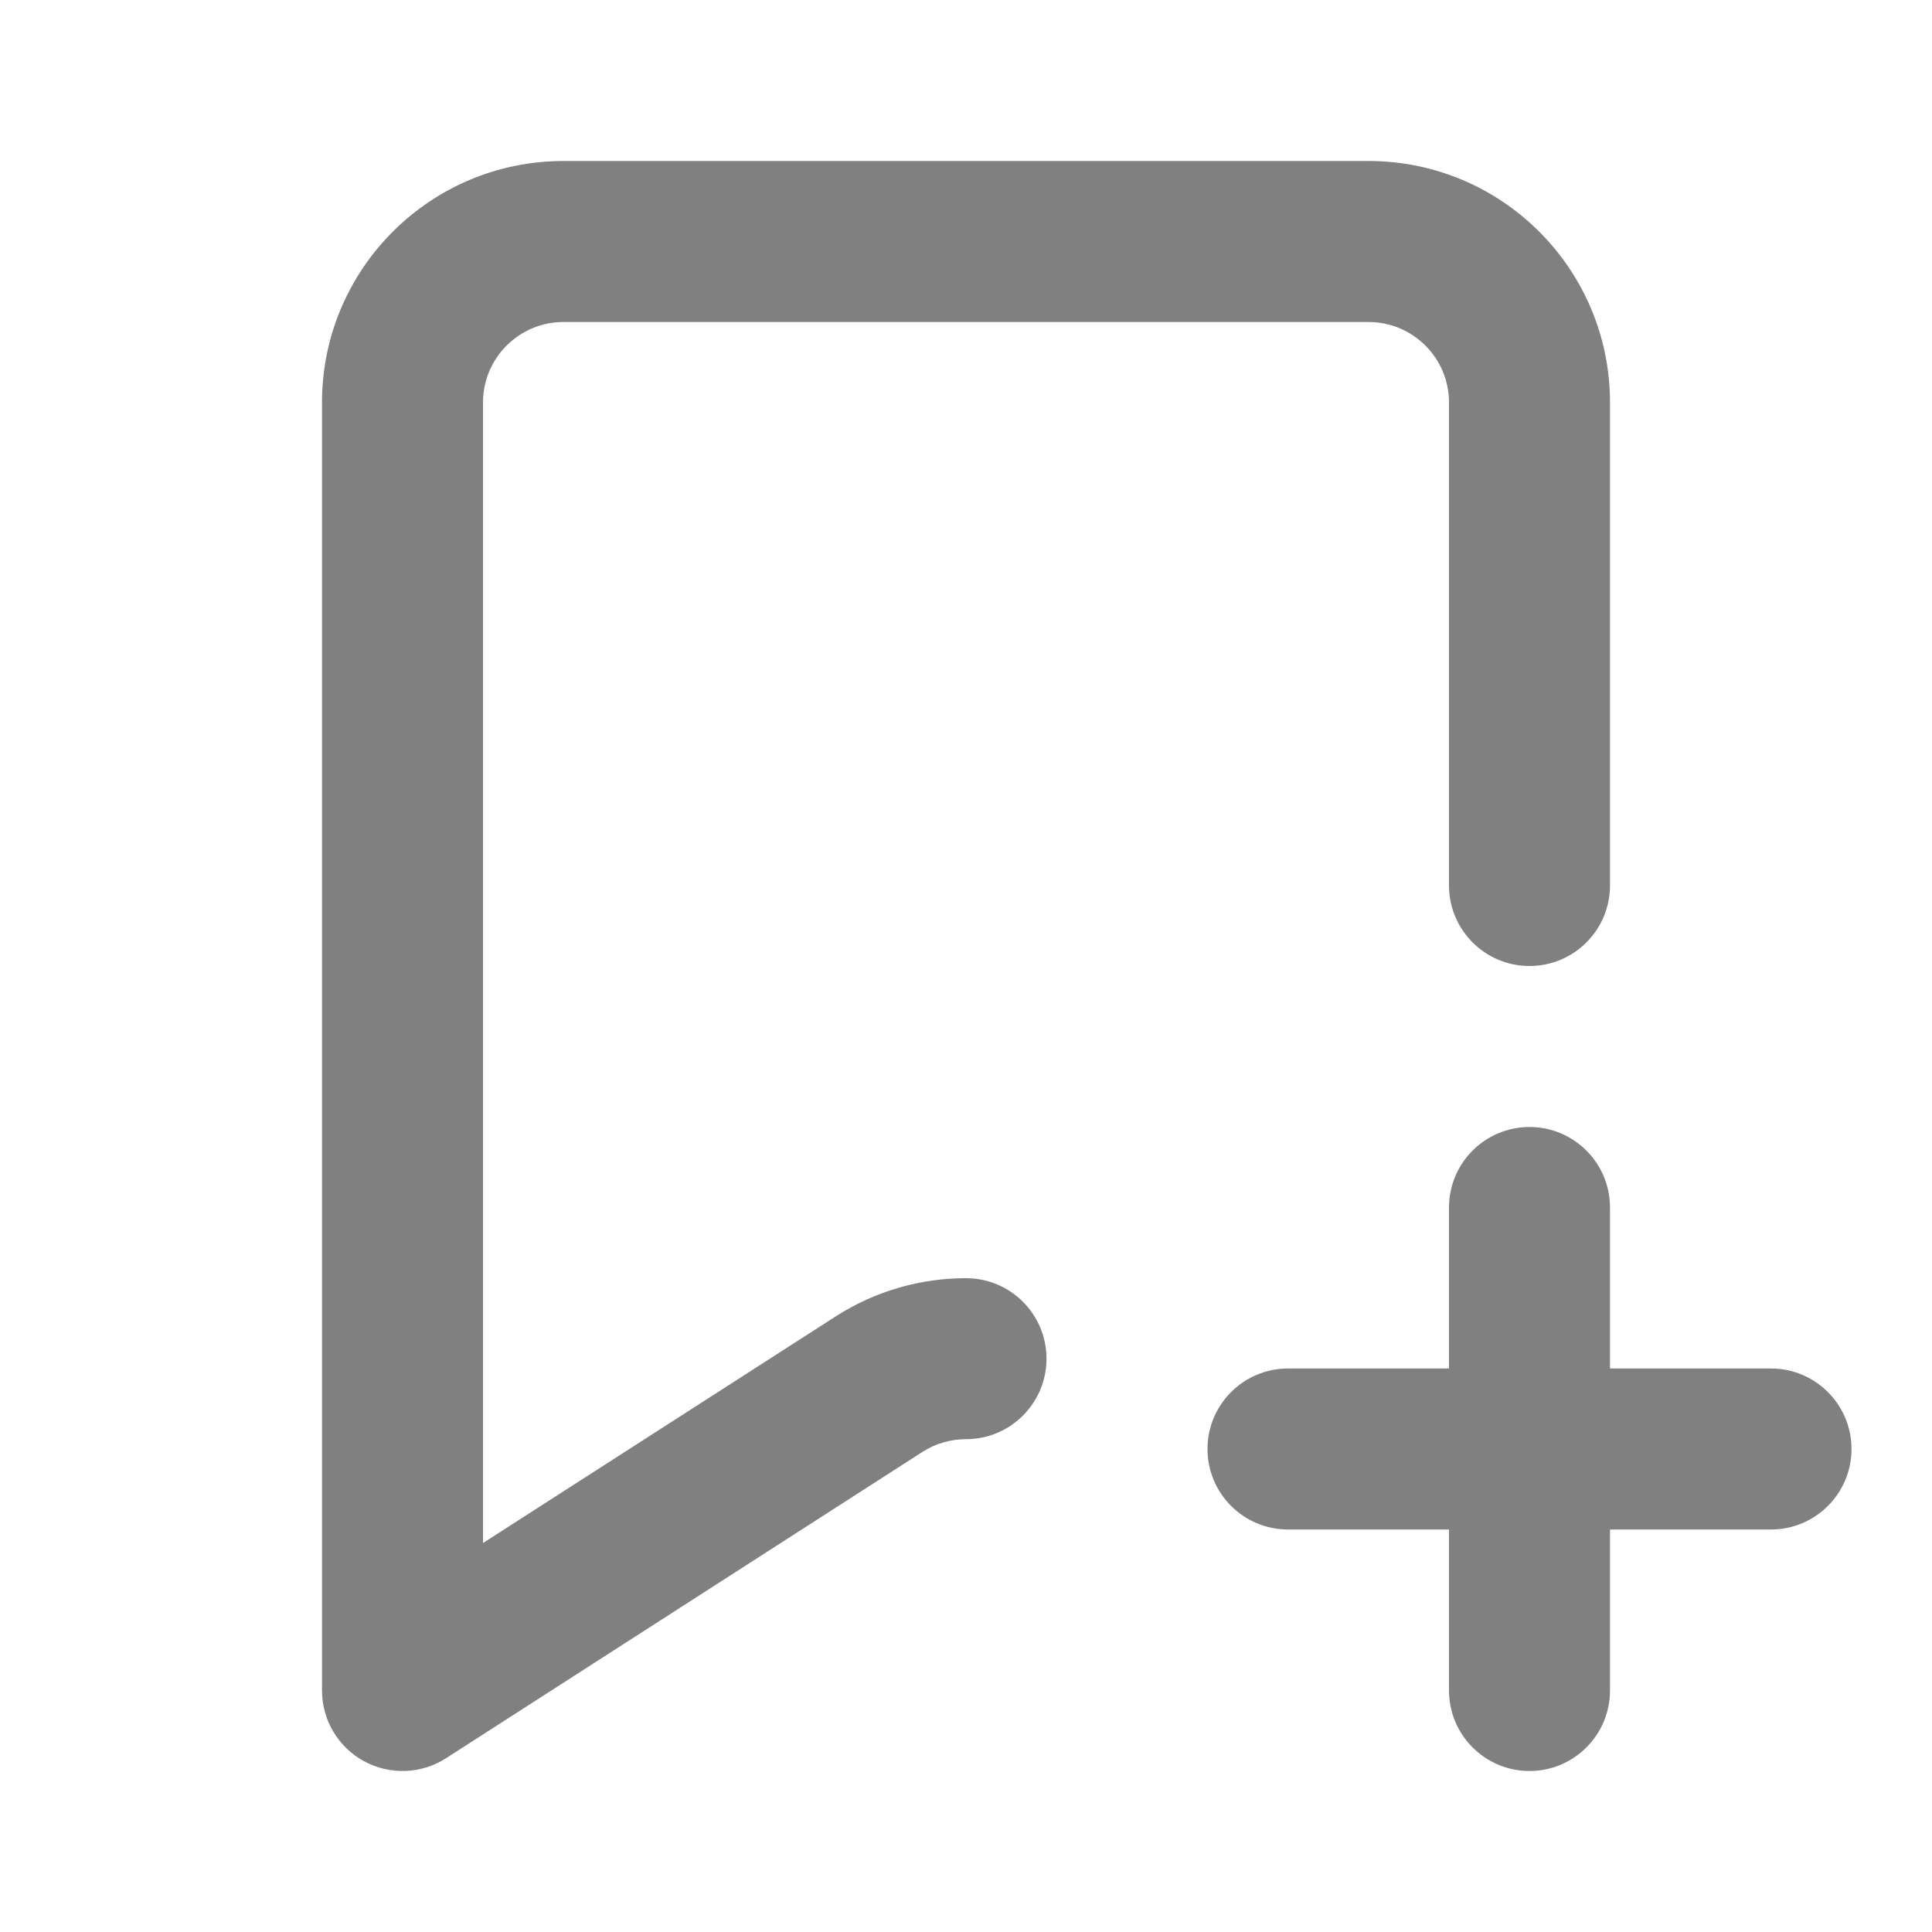
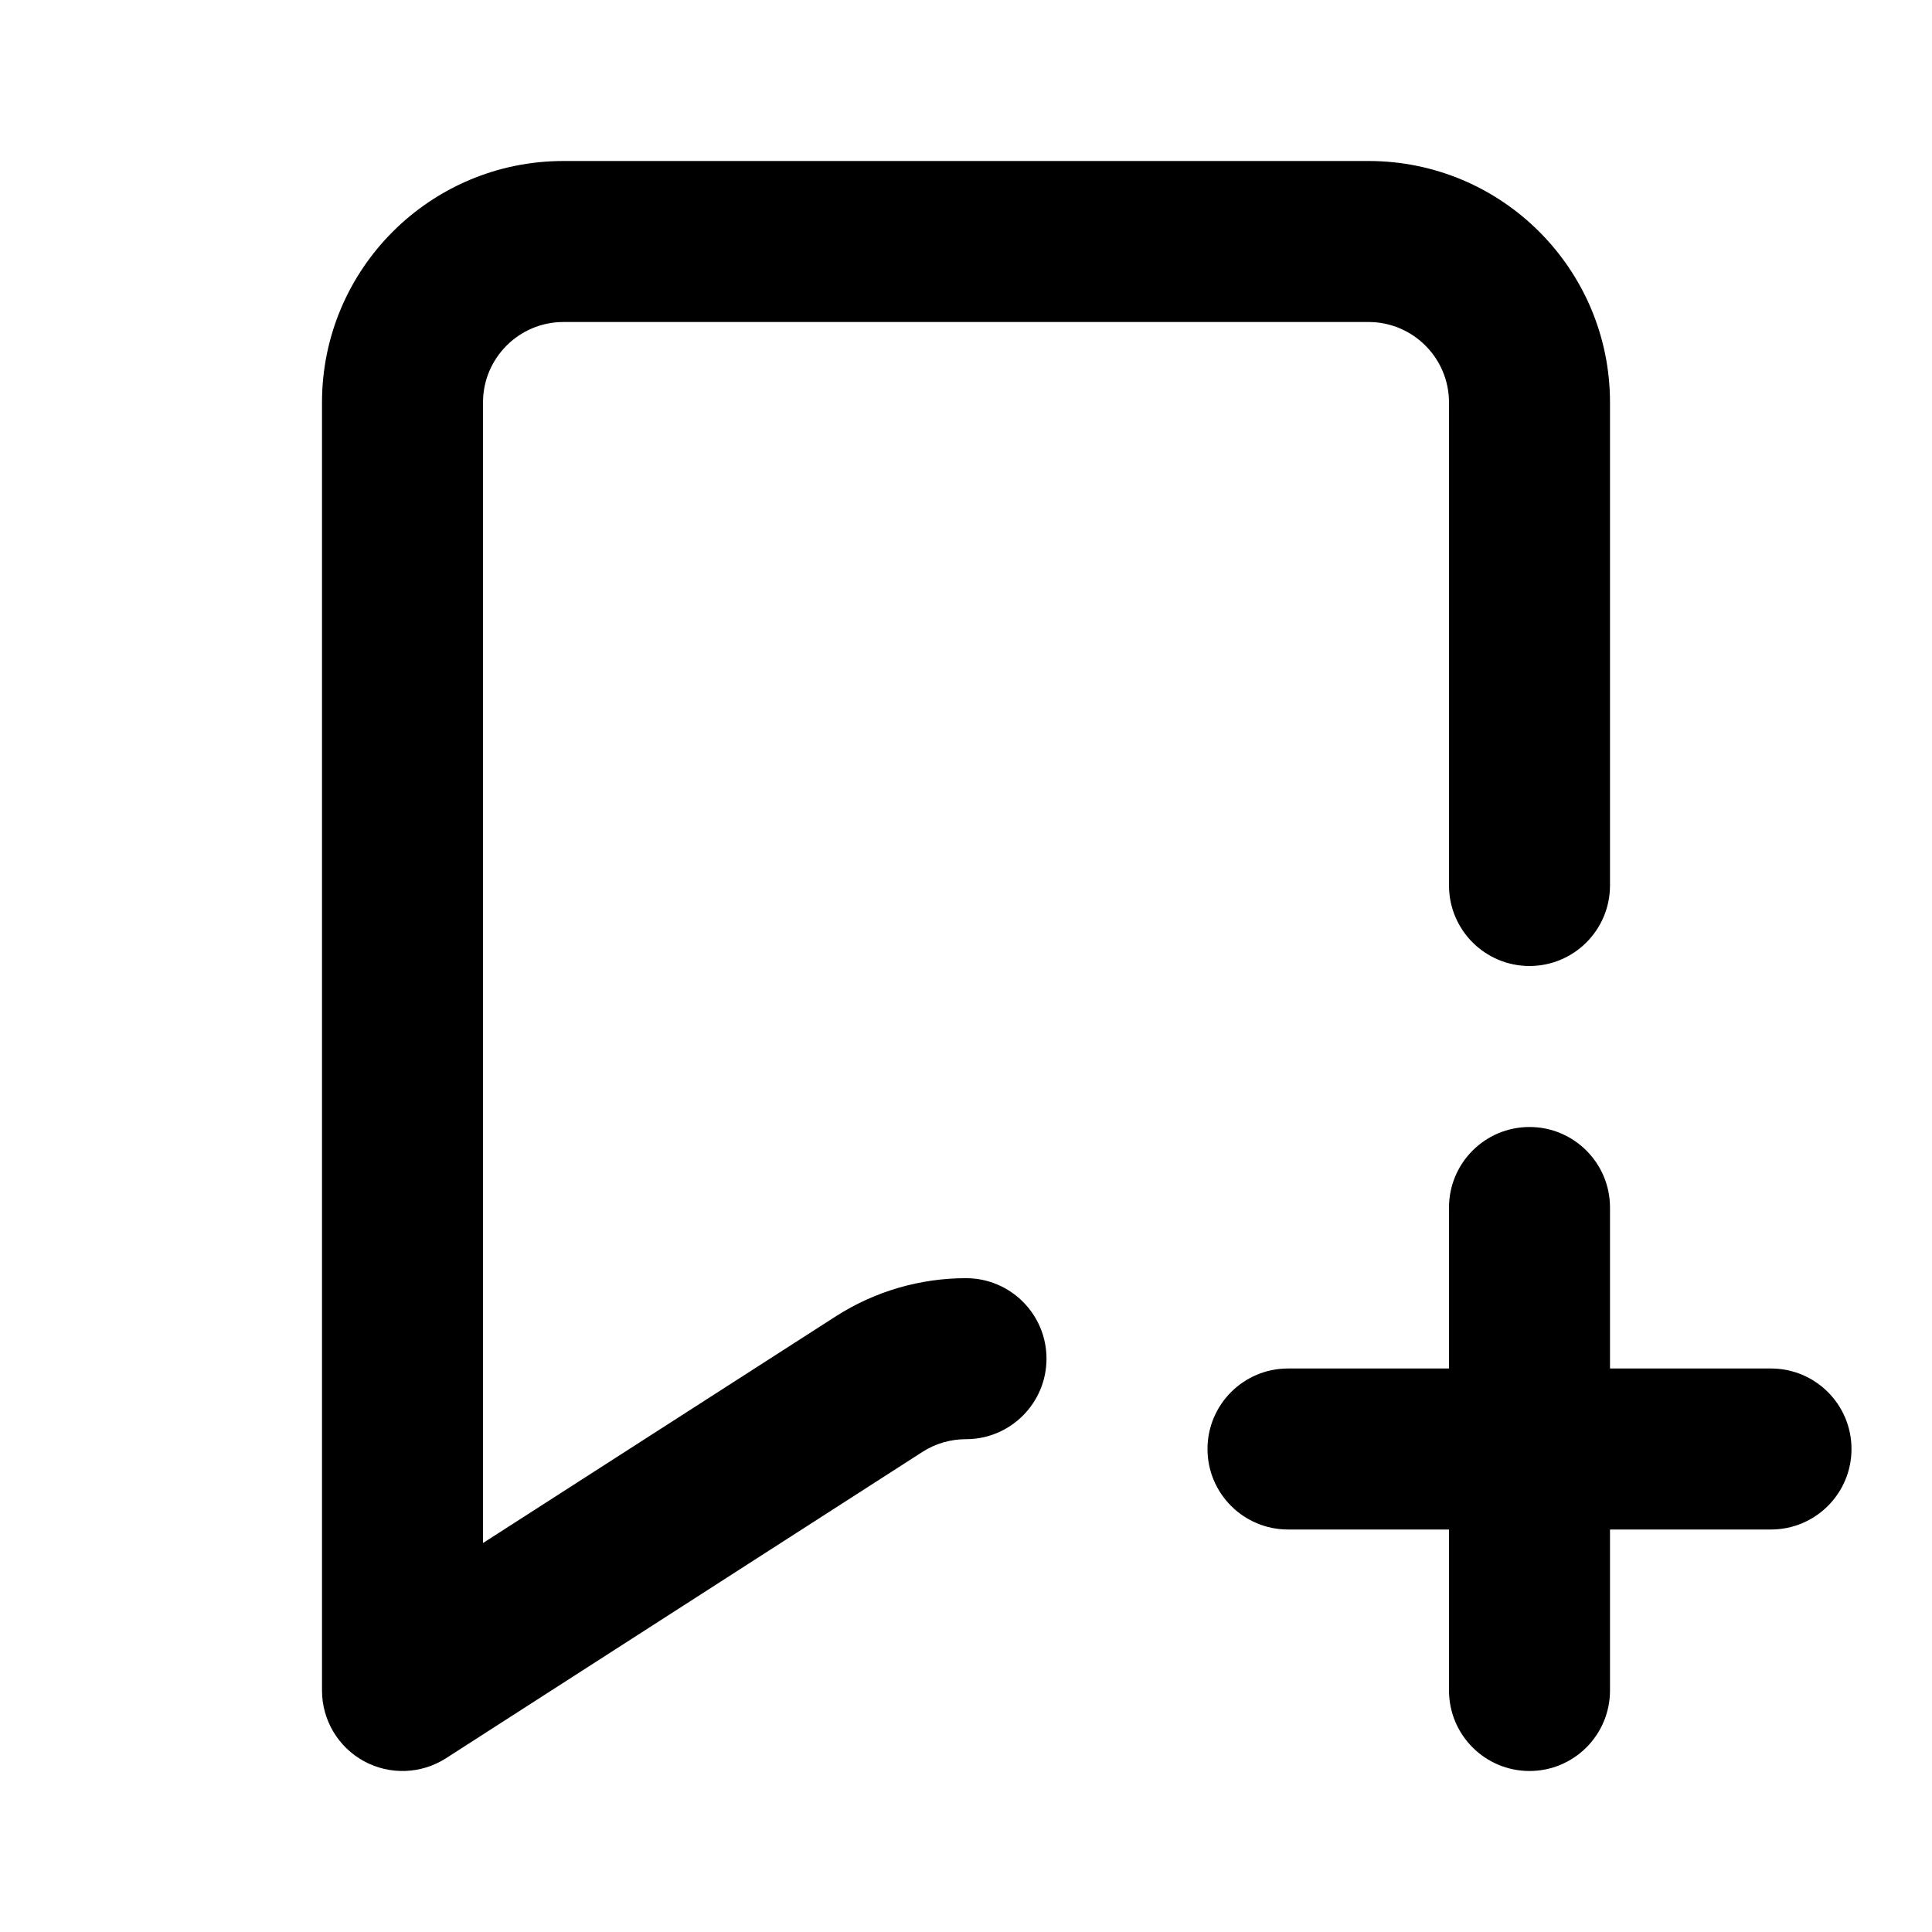
<svg xmlns="http://www.w3.org/2000/svg" width="24" height="24" viewBox="0 0 24 24" fill="none">
-   <path d="M18 11V5C18 4.448 17.552 4 17 4H7C6.448 4 6 4.448 6 5V19.168L10.378 16.355C10.872 16.037 11.436 15.878 12 15.878C12.552 15.878 13 16.326 13 16.878C13 17.43 12.552 17.878 12 17.878C11.812 17.878 11.624 17.93 11.459 18.036L5.541 21.841C5.233 22.039 4.842 22.053 4.521 21.878C4.2 21.703 4 21.366 4 21V5C4 3.343 5.343 2 7 2H17C18.657 2 20 3.343 20 5V11C20 11.552 19.552 12 19 12C18.448 12 18 11.552 18 11Z" fill="#808080" />
-   <path d="M18 21V19H16C15.448 19 15 18.552 15 18C15 17.448 15.448 17 16 17H18V15C18 14.448 18.448 14 19 14C19.552 14 20 14.448 20 15V17H22C22.552 17 23 17.448 23 18C23 18.552 22.552 19 22 19H20V21C20 21.552 19.552 22 19 22C18.448 22 18 21.552 18 21Z" fill="#808080" />
+   <path d="M18 11V5C18 4.448 17.552 4 17 4H7C6.448 4 6 4.448 6 5V19.168L10.378 16.355C10.872 16.037 11.436 15.878 12 15.878C12.552 15.878 13 16.326 13 16.878C13 17.43 12.552 17.878 12 17.878C11.812 17.878 11.624 17.93 11.459 18.036L5.541 21.841C5.233 22.039 4.842 22.053 4.521 21.878C4.2 21.703 4 21.366 4 21V5C4 3.343 5.343 2 7 2H17C18.657 2 20 3.343 20 5V11C20 11.552 19.552 12 19 12C18.448 12 18 11.552 18 11Z" fill="currentColor" />
+   <path d="M18 21V19H16C15.448 19 15 18.552 15 18C15 17.448 15.448 17 16 17H18V15C18 14.448 18.448 14 19 14C19.552 14 20 14.448 20 15V17H22C22.552 17 23 17.448 23 18C23 18.552 22.552 19 22 19H20V21C20 21.552 19.552 22 19 22C18.448 22 18 21.552 18 21Z" fill="currentColor" />
</svg>
